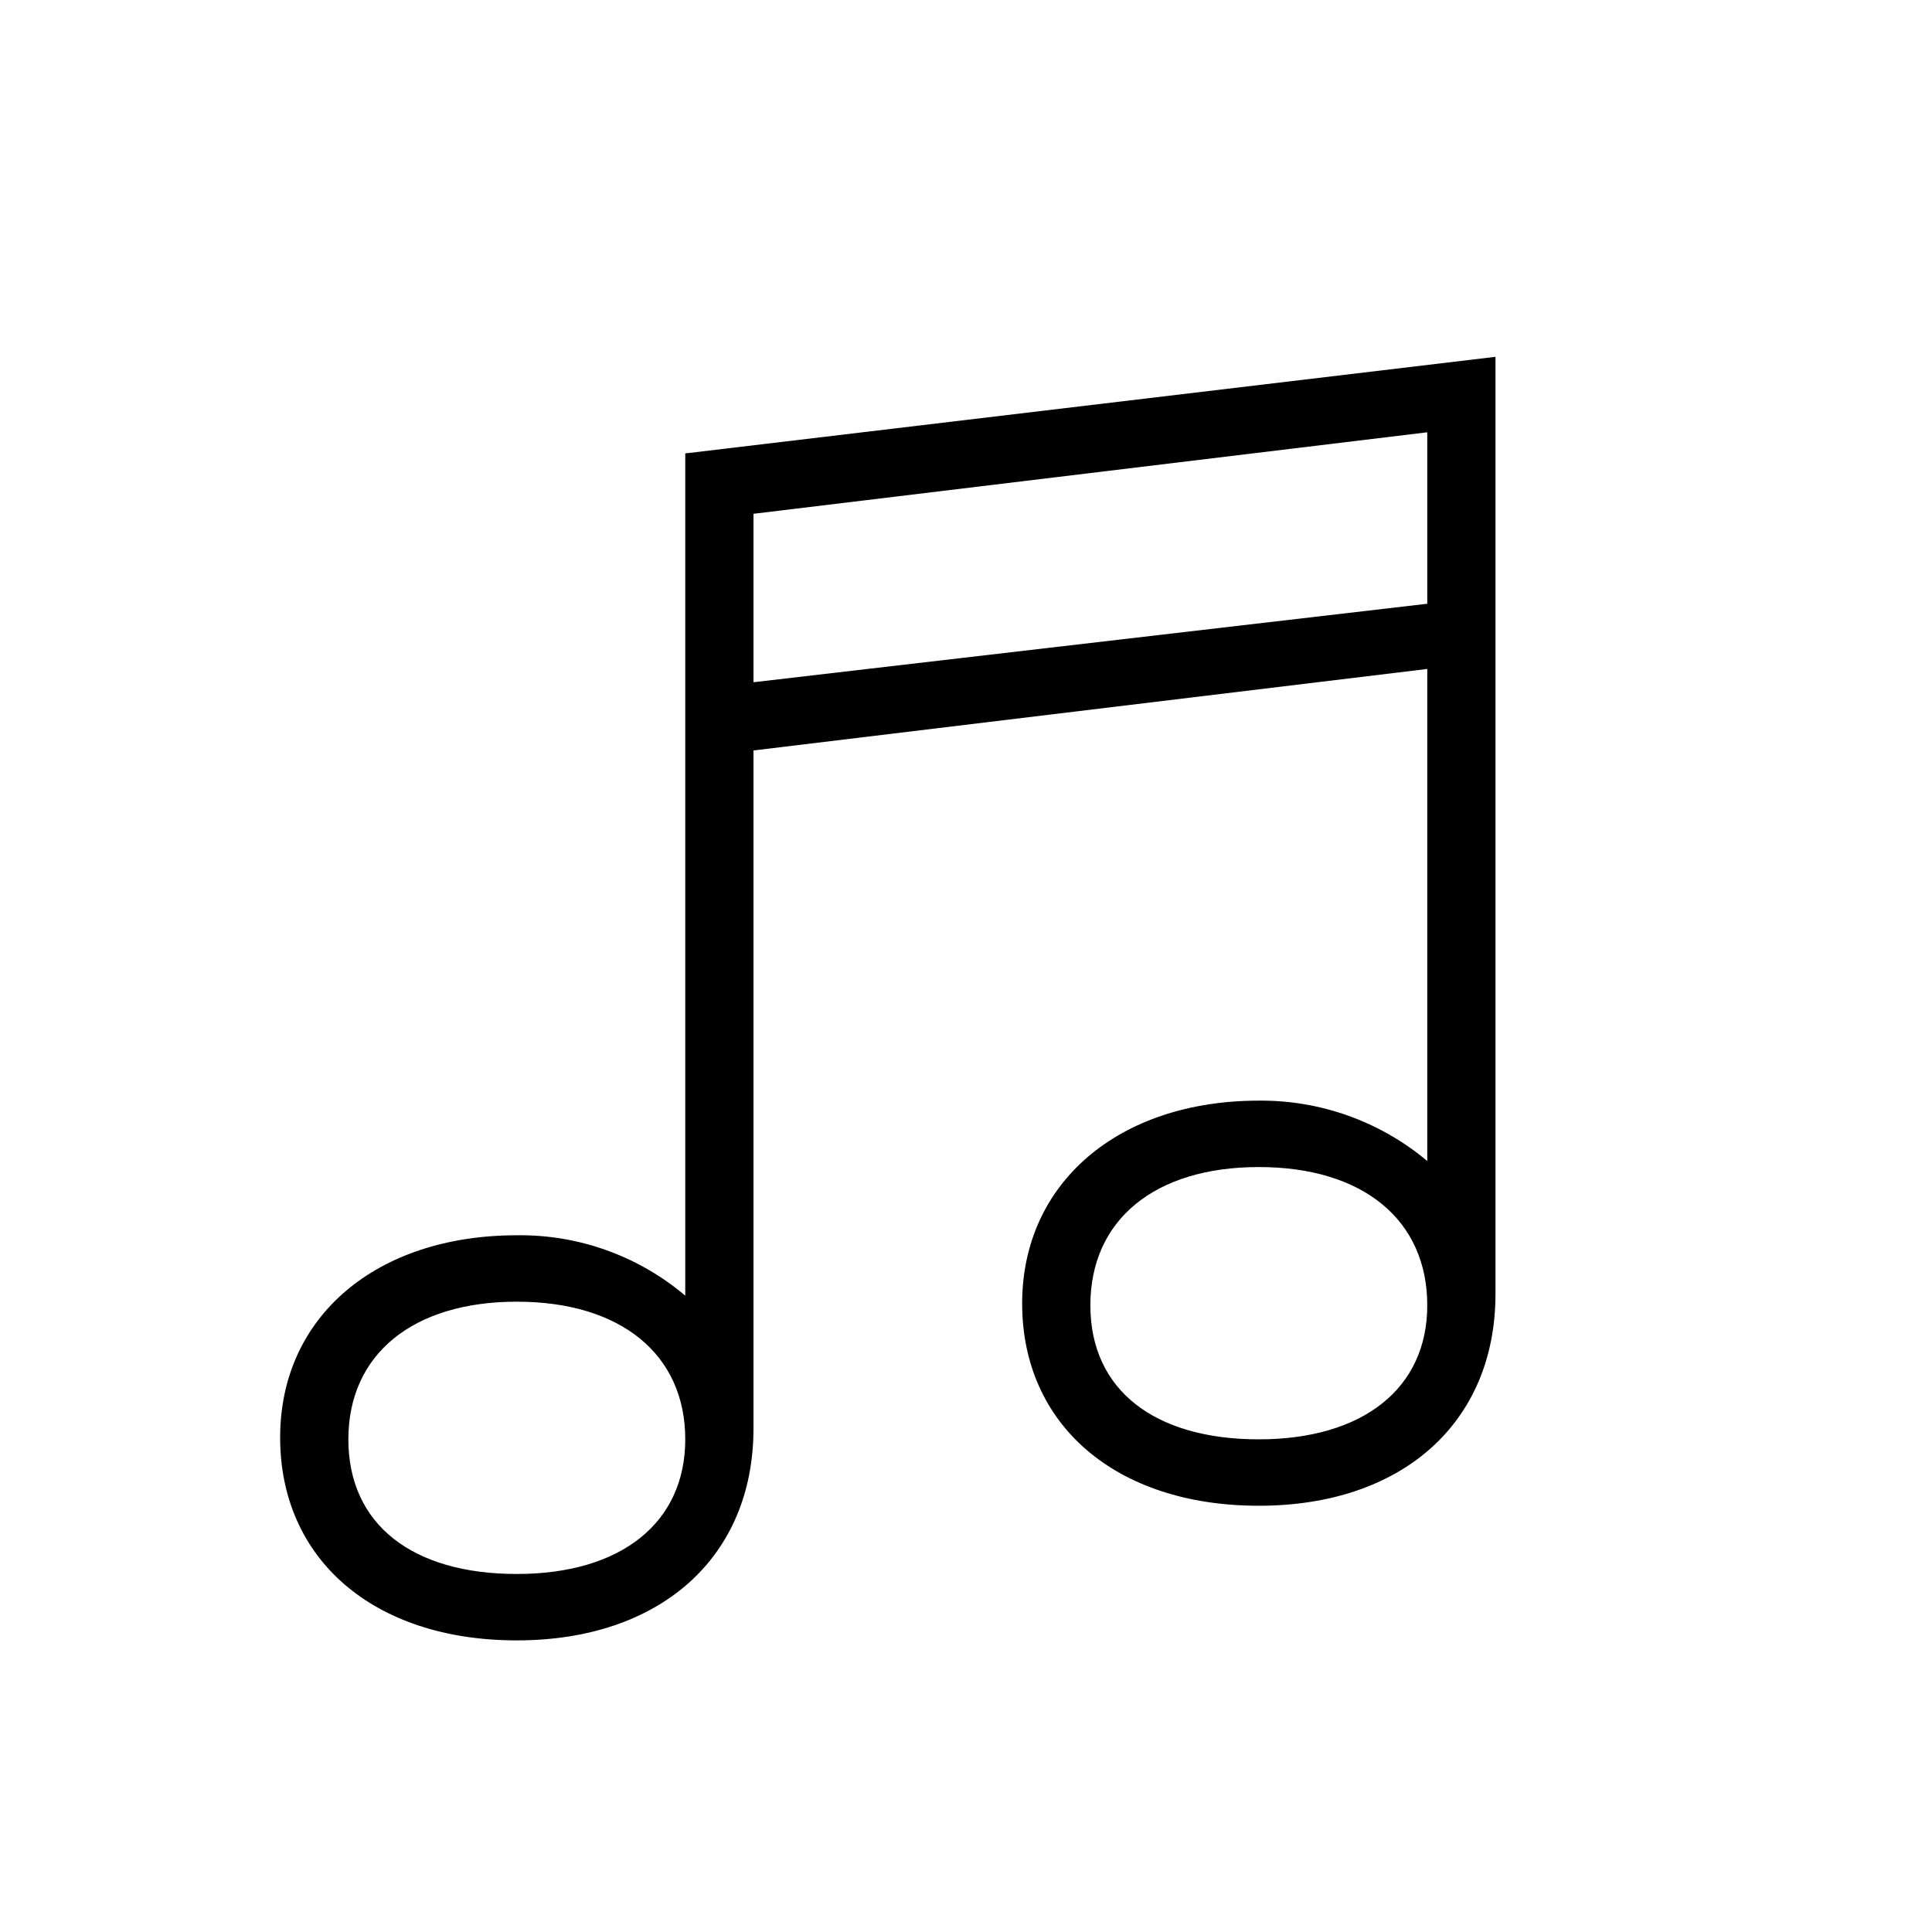
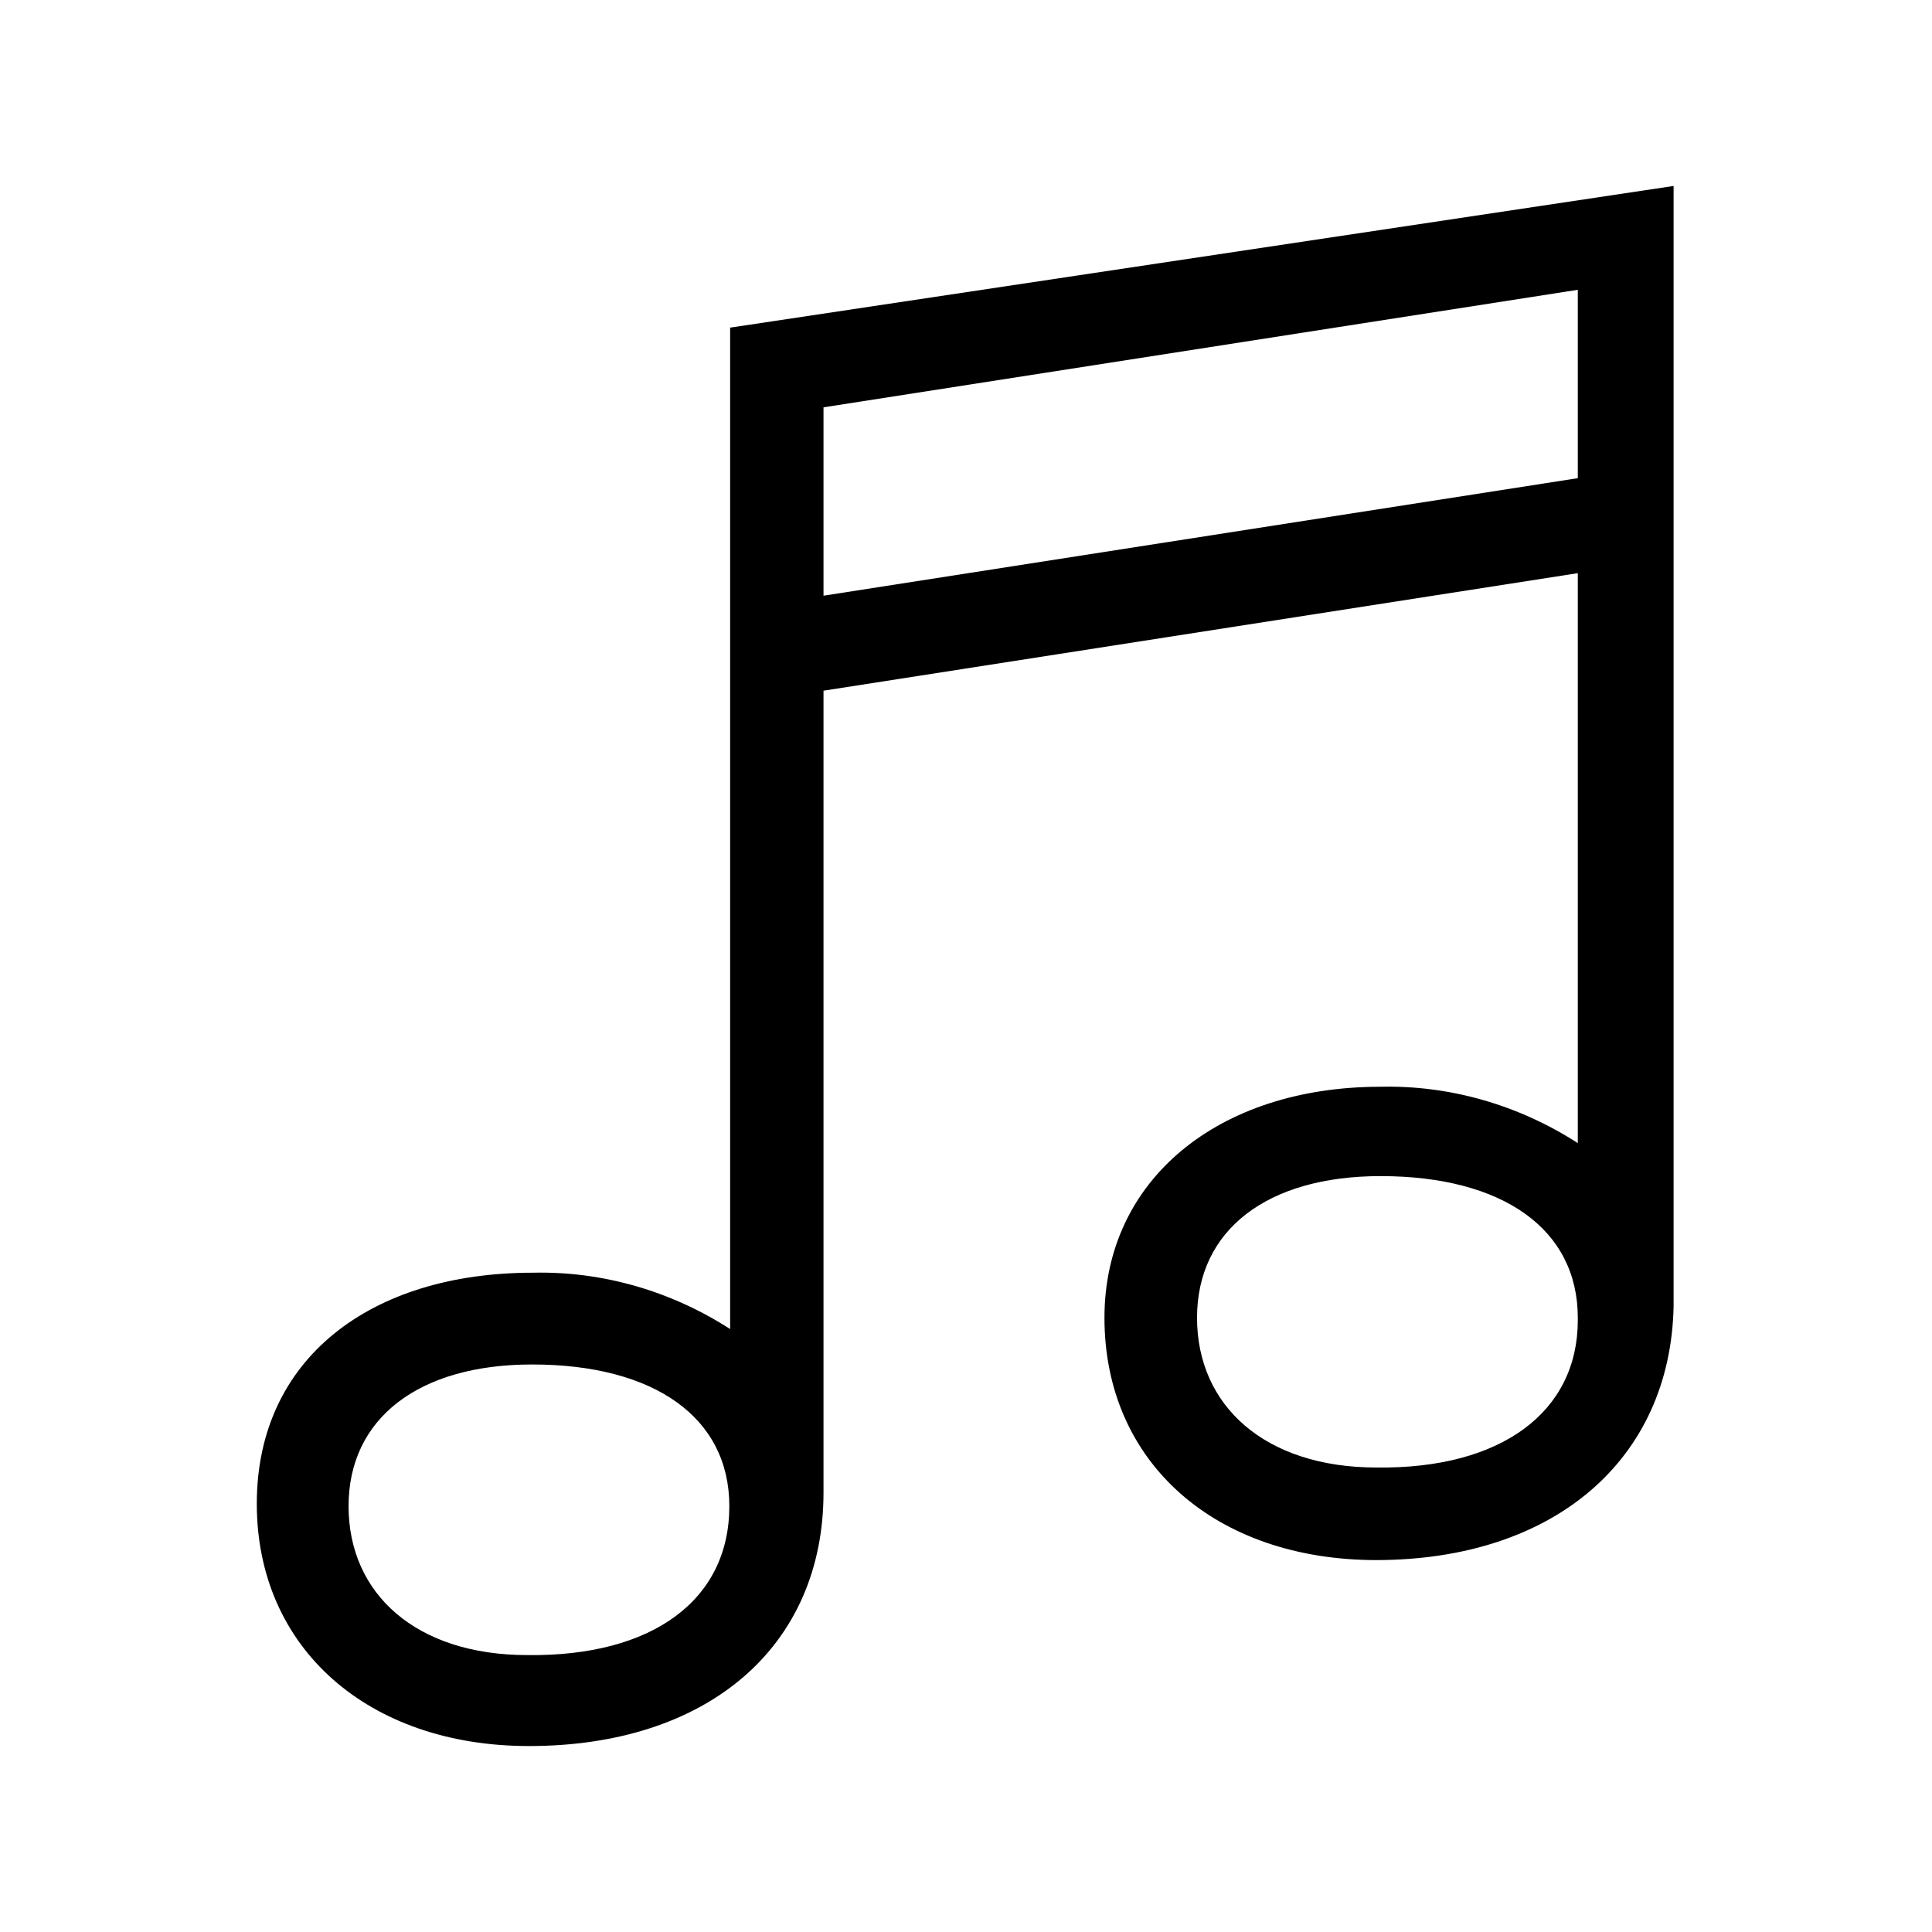
- <svg xmlns="http://www.w3.org/2000/svg" id="Icones" width="32" height="32" viewBox="0 0 32 32">
+ <svg xmlns="http://www.w3.org/2000/svg" width="24" height="24" viewBox="0 0 24 24">
  <defs>
-     <style>.cls-1{fill:none;}</style>
+     <style>.c{fill:none;}</style>
  </defs>
-   <rect class="cls-1" width="32" height="32" />
-   <path d="M12.48,12.43V23.66c0,2.13-1.54,3.51-3.92,3.51s-3.92-1.35-3.92-3.36,1.6-3.35,3.92-3.35a4.23,4.23,0,0,1,2.79,1V7.51l13.42-1.6V21.43c0,2.13-1.54,3.51-3.92,3.51s-3.92-1.35-3.92-3.35,1.6-3.36,3.92-3.36a4.28,4.28,0,0,1,2.79,1V11.08ZM11.35,23.84c0-1.41-1.07-2.28-2.79-2.28s-2.79.87-2.79,2.28,1.06,2.23,2.79,2.23S11.35,25.22,11.35,23.84ZM23.64,7.16,12.48,8.51V11.3L23.64,10Zm0,14.46c0-1.41-1.06-2.29-2.79-2.29s-2.79.88-2.79,2.29,1.07,2.22,2.79,2.22S23.64,23,23.64,21.62Z" />
+   <g id="a">
+     <rect class="c" width="24" height="24" />
+   </g>
+   <g id="b">
+     <path d="M17.1,19.38c-2,0-3.38-1.21-3.38-3.01,0-1.71,1.41-2.87,3.43-2.87,.87-.02,1.72,.23,2.45,.7V7.12l-9.37,1.46v9.96c0,1.91-1.43,3.15-3.66,3.15-1.99,0-3.38-1.21-3.38-3.01s1.41-2.87,3.43-2.87c.87-.02,1.72,.23,2.45,.7V4.07l11.72-1.76v13.92c-.04,1.9-1.48,3.15-3.7,3.15Zm-8.04-.67c0-1.1-.93-1.76-2.45-1.76-1.41,0-2.28,.67-2.28,1.76s.84,1.85,2.22,1.85c1.55,.02,2.51-.68,2.51-1.85Zm1.17-11.31l9.37-1.46V3.6l-9.37,1.46v2.35Zm9.37,8.97c0-1.1-.93-1.76-2.45-1.76-1.41,0-2.28,.67-2.28,1.76s.84,1.86,2.23,1.86c1.55,.02,2.5-.69,2.5-1.83v-.02Z" />
+   </g>
</svg>
